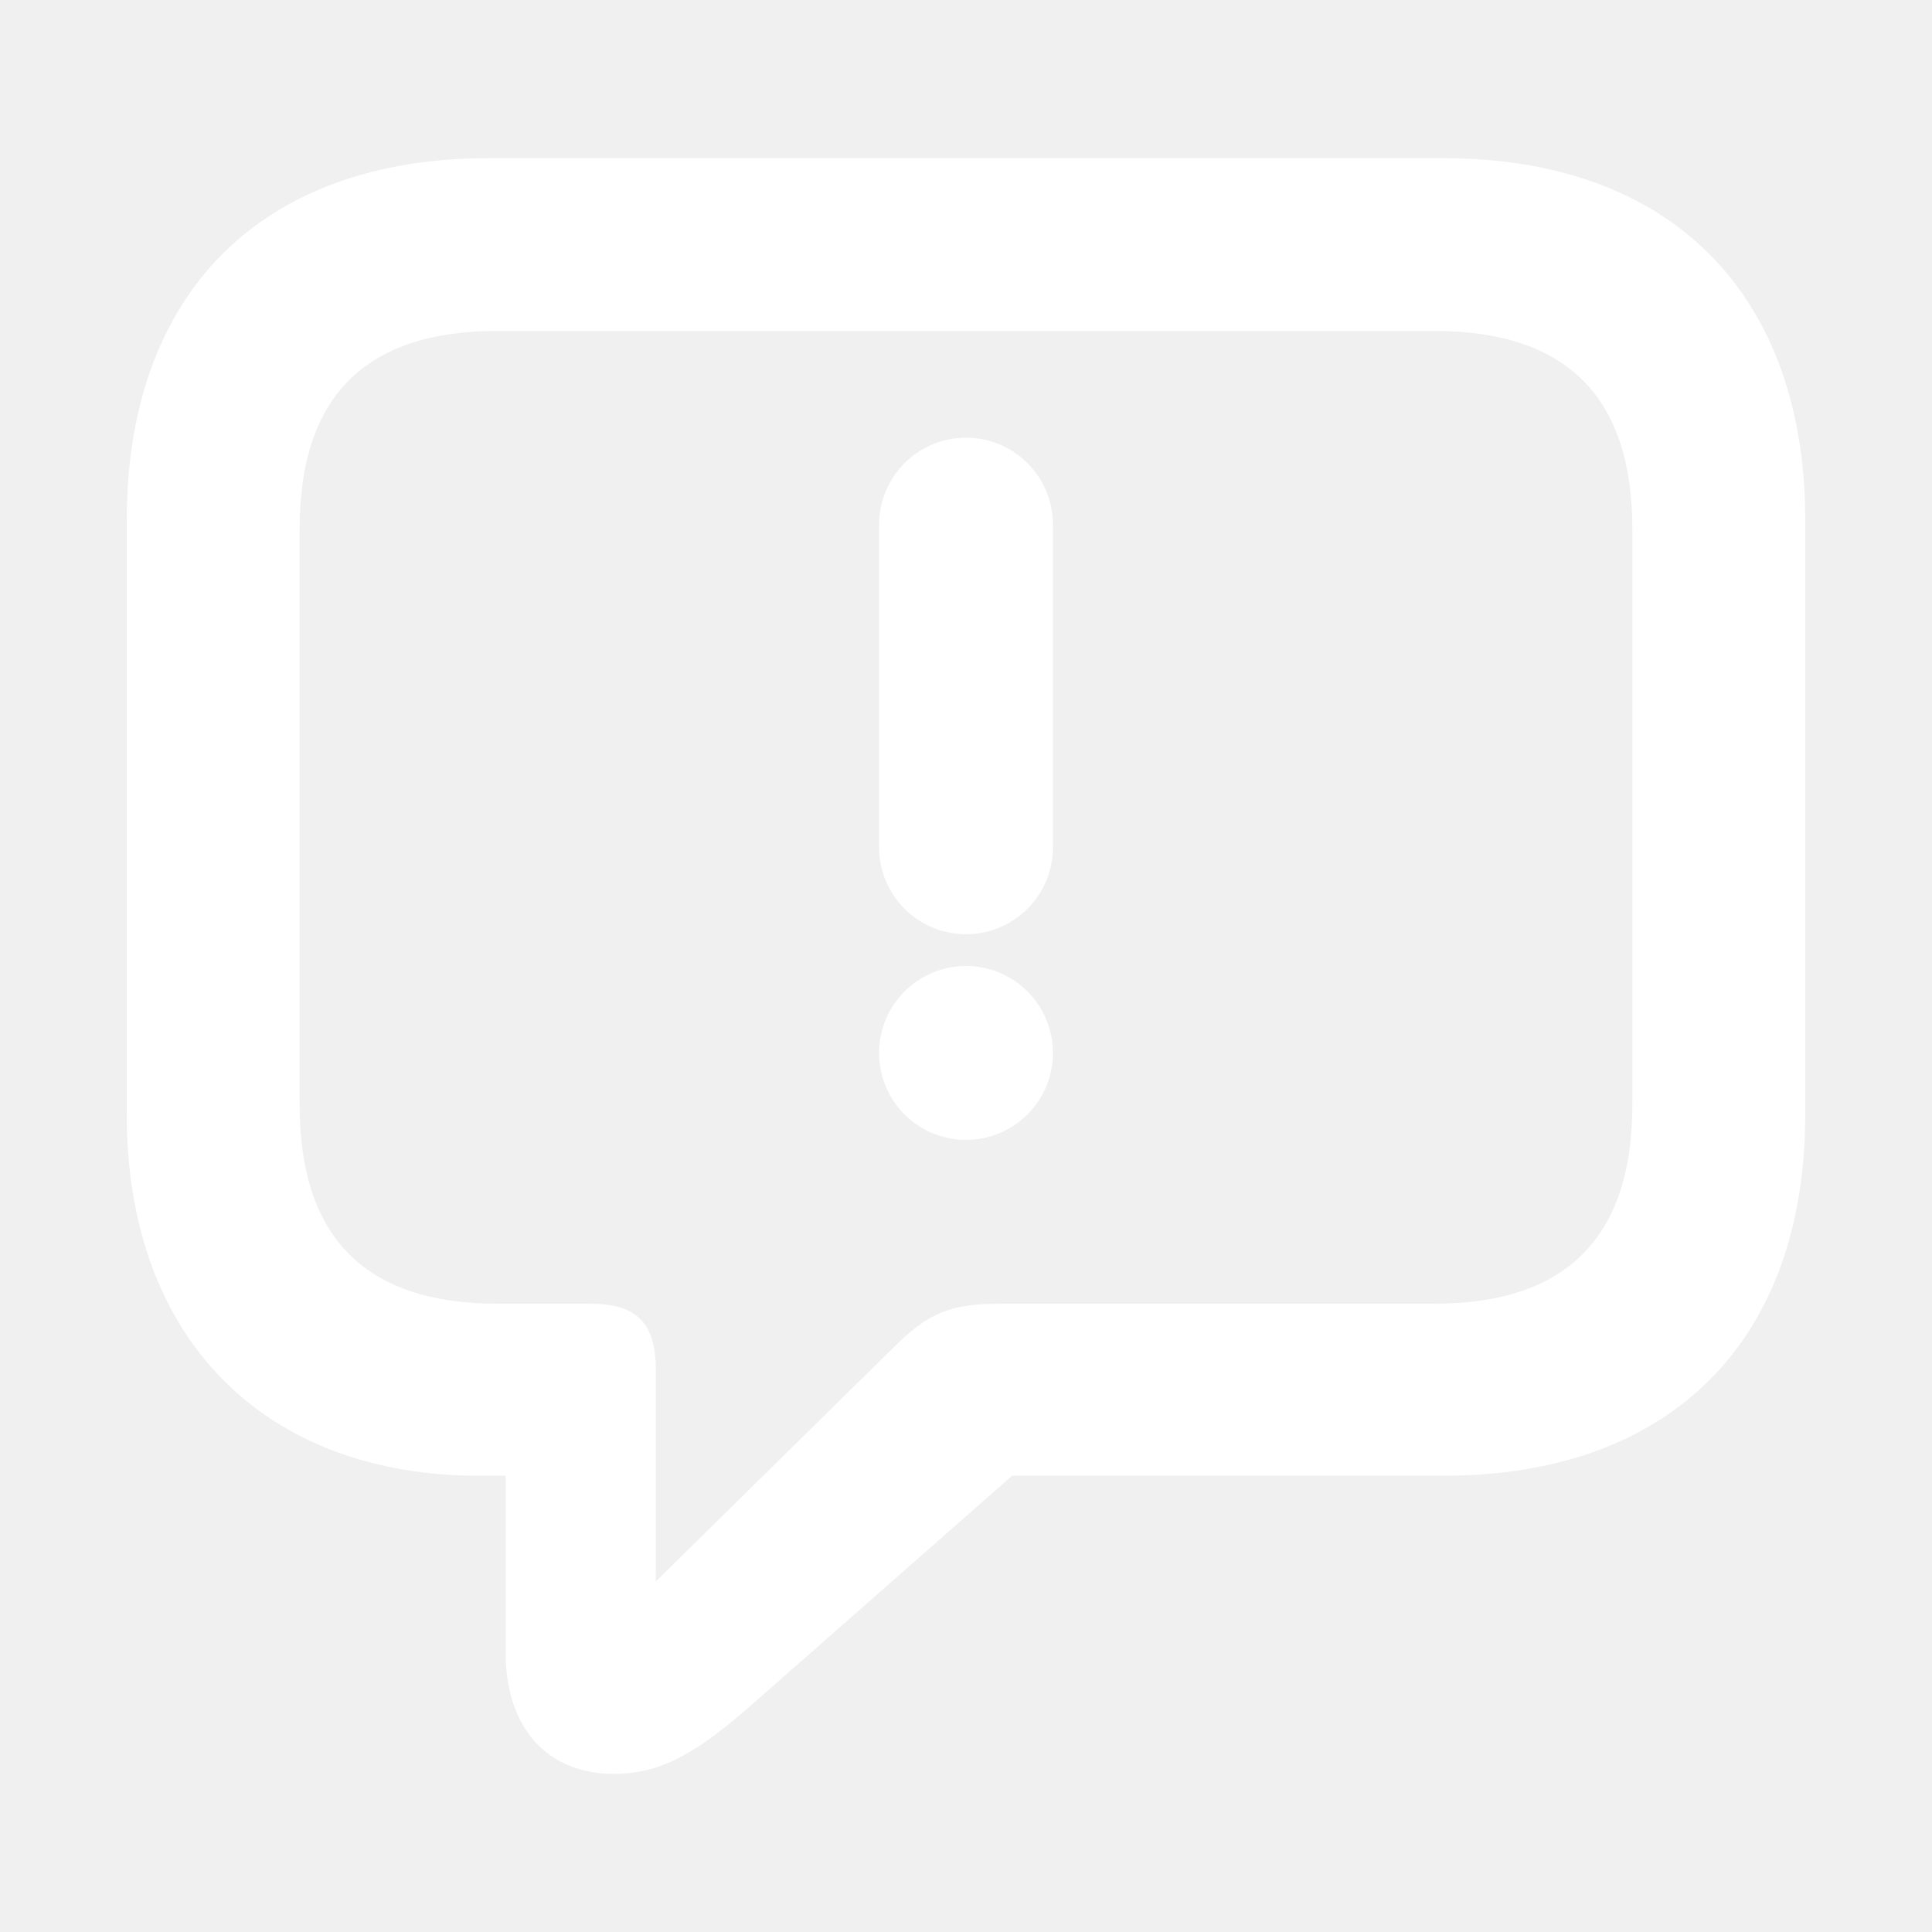
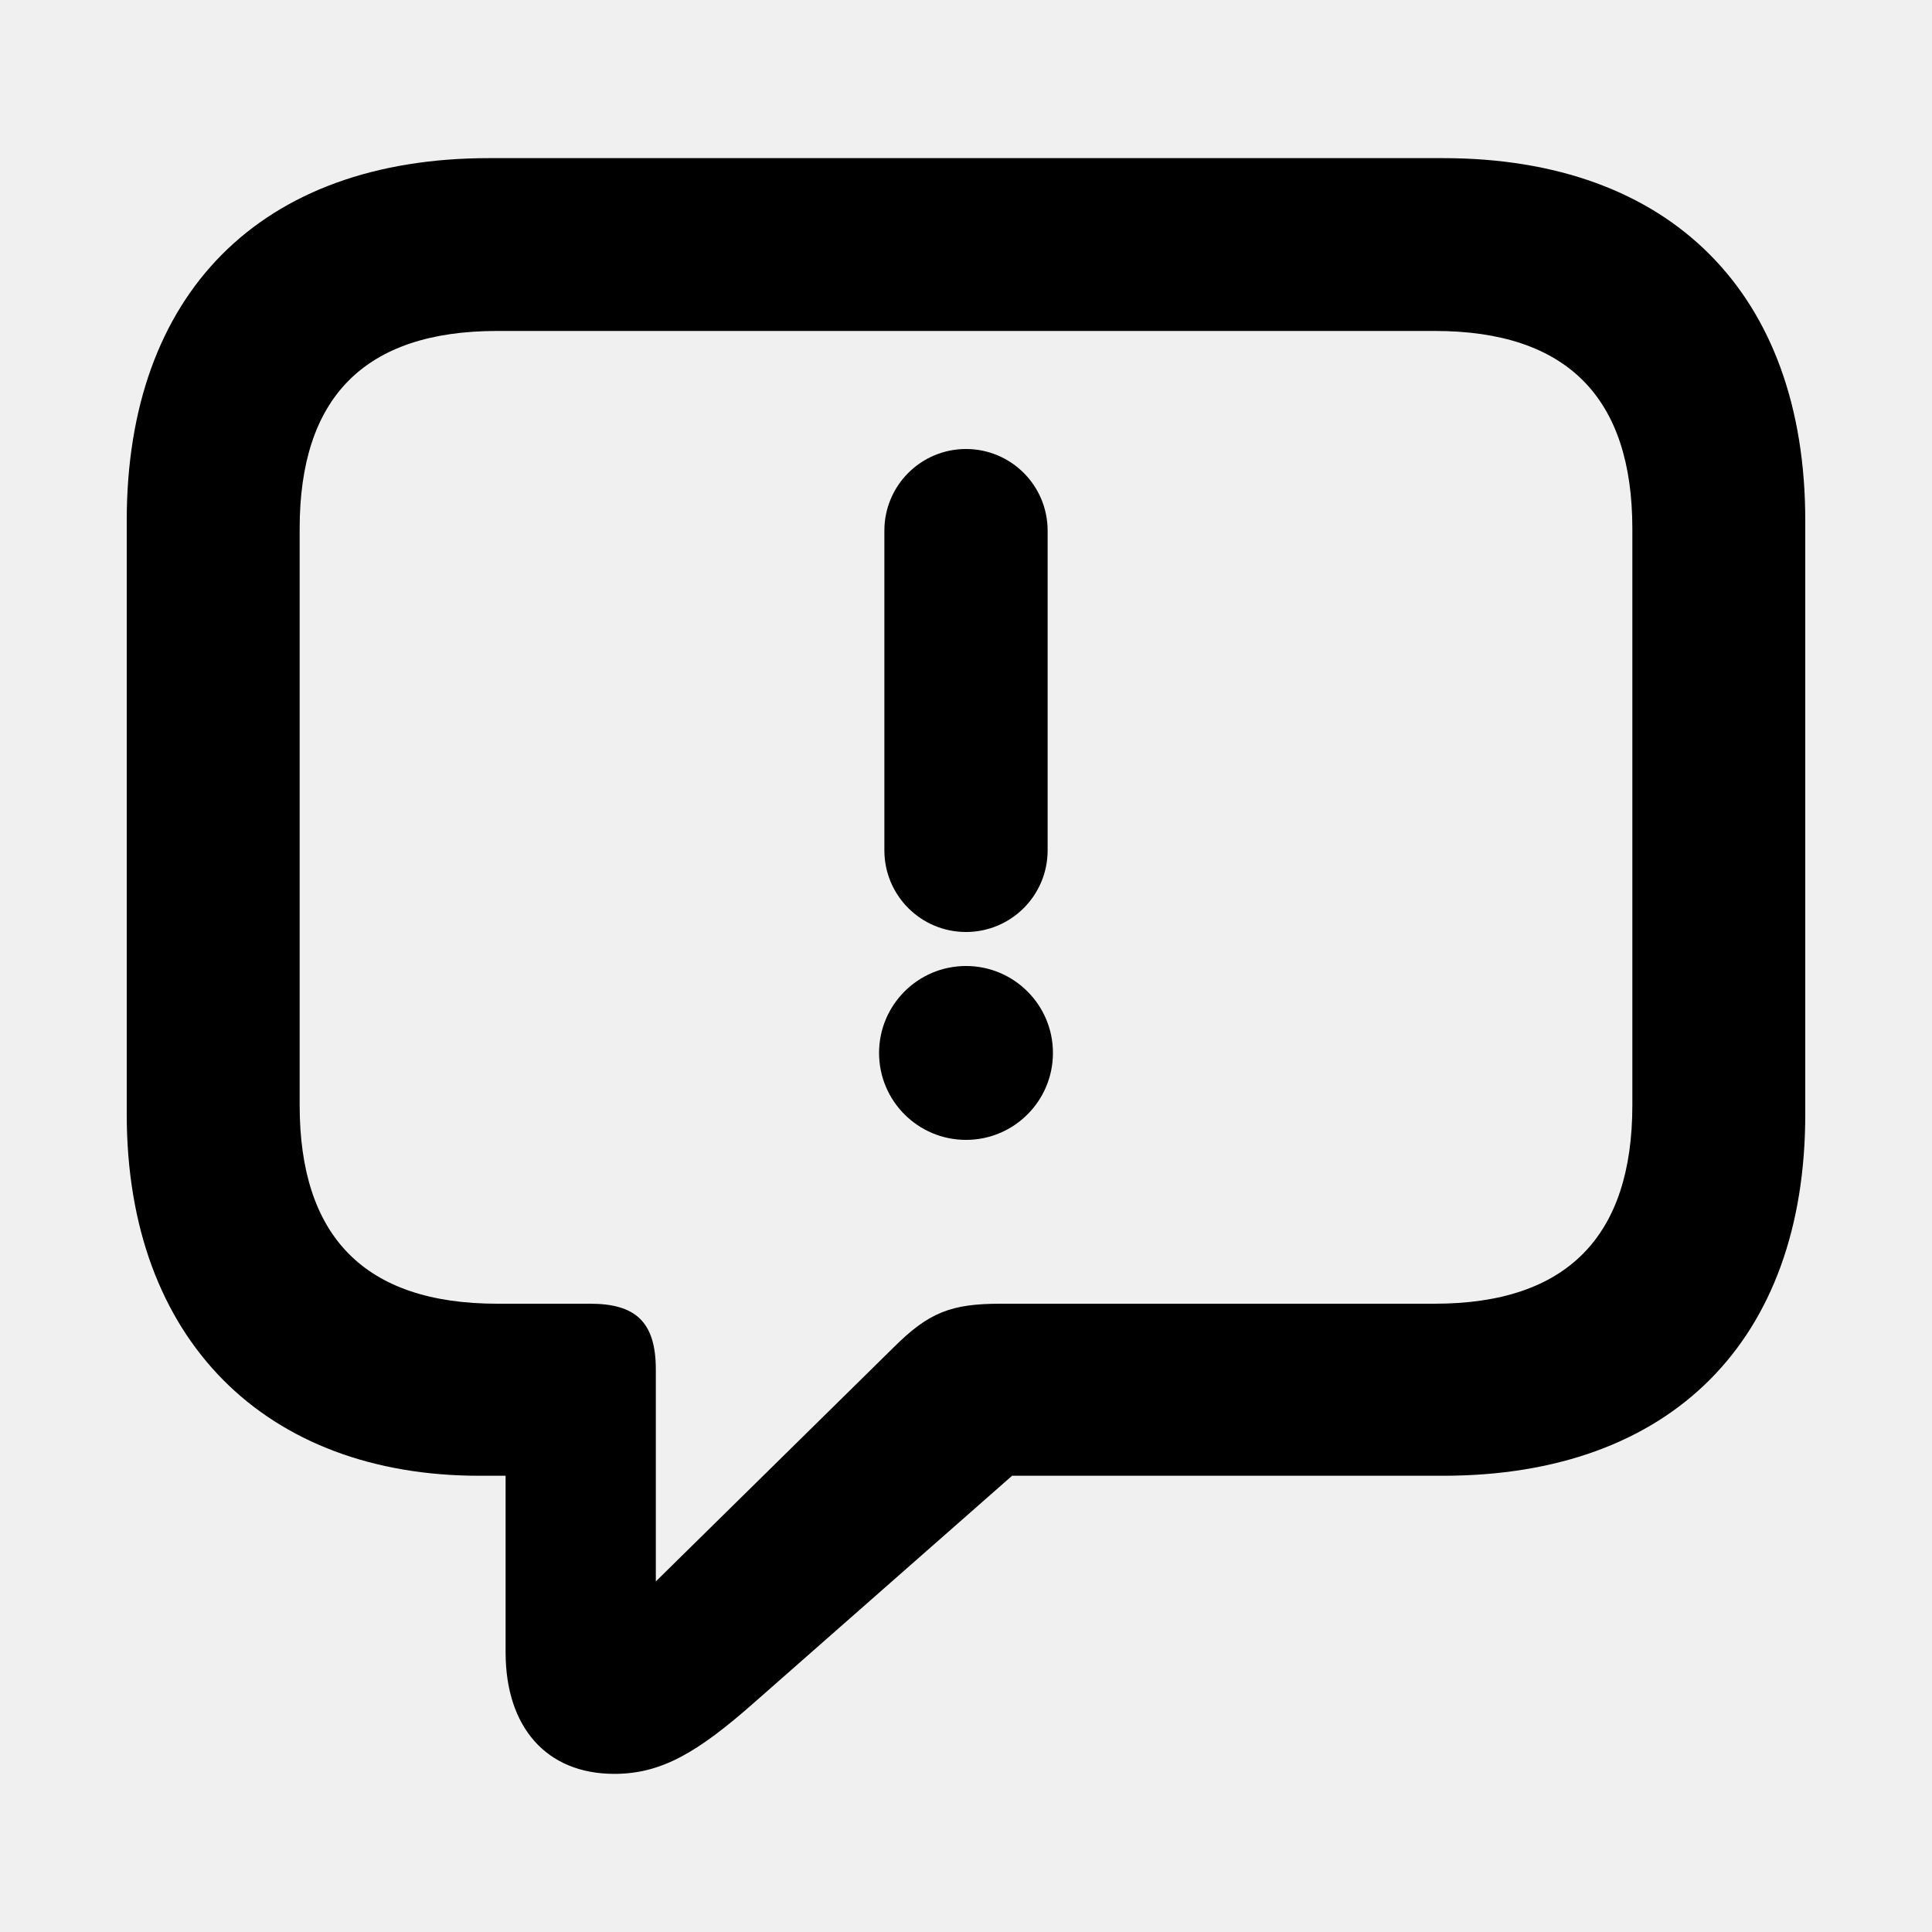
- <svg xmlns="http://www.w3.org/2000/svg" width="20" height="20" viewBox="0 0 20 20" fill="none">
-   <line x1="10" y1="5.431" x2="10" y2="8.771" stroke="white" stroke-width="1.8" stroke-linecap="round" />
-   <circle cx="10" cy="10.9" r="0.9" fill="white" />
-   <path d="M6.359 18.363C6.844 18.363 7.219 18.145 7.812 17.621L10.477 15.277H14.938C17.305 15.277 18.688 13.871 18.688 11.535V5.387C18.688 3.051 17.305 1.637 14.938 1.637H5.062C2.695 1.637 1.312 3.043 1.312 5.387V11.535C1.312 13.879 2.758 15.277 4.961 15.277H5.234V17.105C5.234 17.879 5.656 18.363 6.359 18.363ZM6.789 16.371V14.176C6.789 13.676 6.57 13.496 6.109 13.496H5.148C3.766 13.496 3.102 12.793 3.102 11.441V5.473C3.102 4.121 3.766 3.426 5.148 3.426H14.852C16.227 3.426 16.898 4.121 16.898 5.473V11.441C16.898 12.793 16.227 13.496 14.852 13.496H10.359C9.852 13.496 9.617 13.582 9.25 13.949L6.789 16.371Z" fill="white" />
+ <svg xmlns="http://www.w3.org/2000/svg" width="20" height="20" viewBox="0 0 20 20" fill="inherit">
+   <circle cx="10" cy="10.9" r="0.9" fill="inherit" />
+   <path d="M6.359 18.363C6.844 18.363 7.219 18.145 7.812 17.621L10.477 15.277H14.938C17.305 15.277 18.688 13.871 18.688 11.535V5.387C18.688 3.051 17.305 1.637 14.938 1.637H5.062C2.695 1.637 1.312 3.043 1.312 5.387V11.535C1.312 13.879 2.758 15.277 4.961 15.277H5.234V17.105C5.234 17.879 5.656 18.363 6.359 18.363ZM6.789 16.371V14.176C6.789 13.676 6.57 13.496 6.109 13.496H5.148C3.766 13.496 3.102 12.793 3.102 11.441V5.473C3.102 4.121 3.766 3.426 5.148 3.426H14.852C16.227 3.426 16.898 4.121 16.898 5.473V11.441C16.898 12.793 16.227 13.496 14.852 13.496H10.359C9.852 13.496 9.617 13.582 9.25 13.949L6.789 16.371Z" fill="inherit" />
+   <rect x="9.155" y="4.648" width="1.69" height="5" rx="0.845" fill="inherit" />
</svg>
